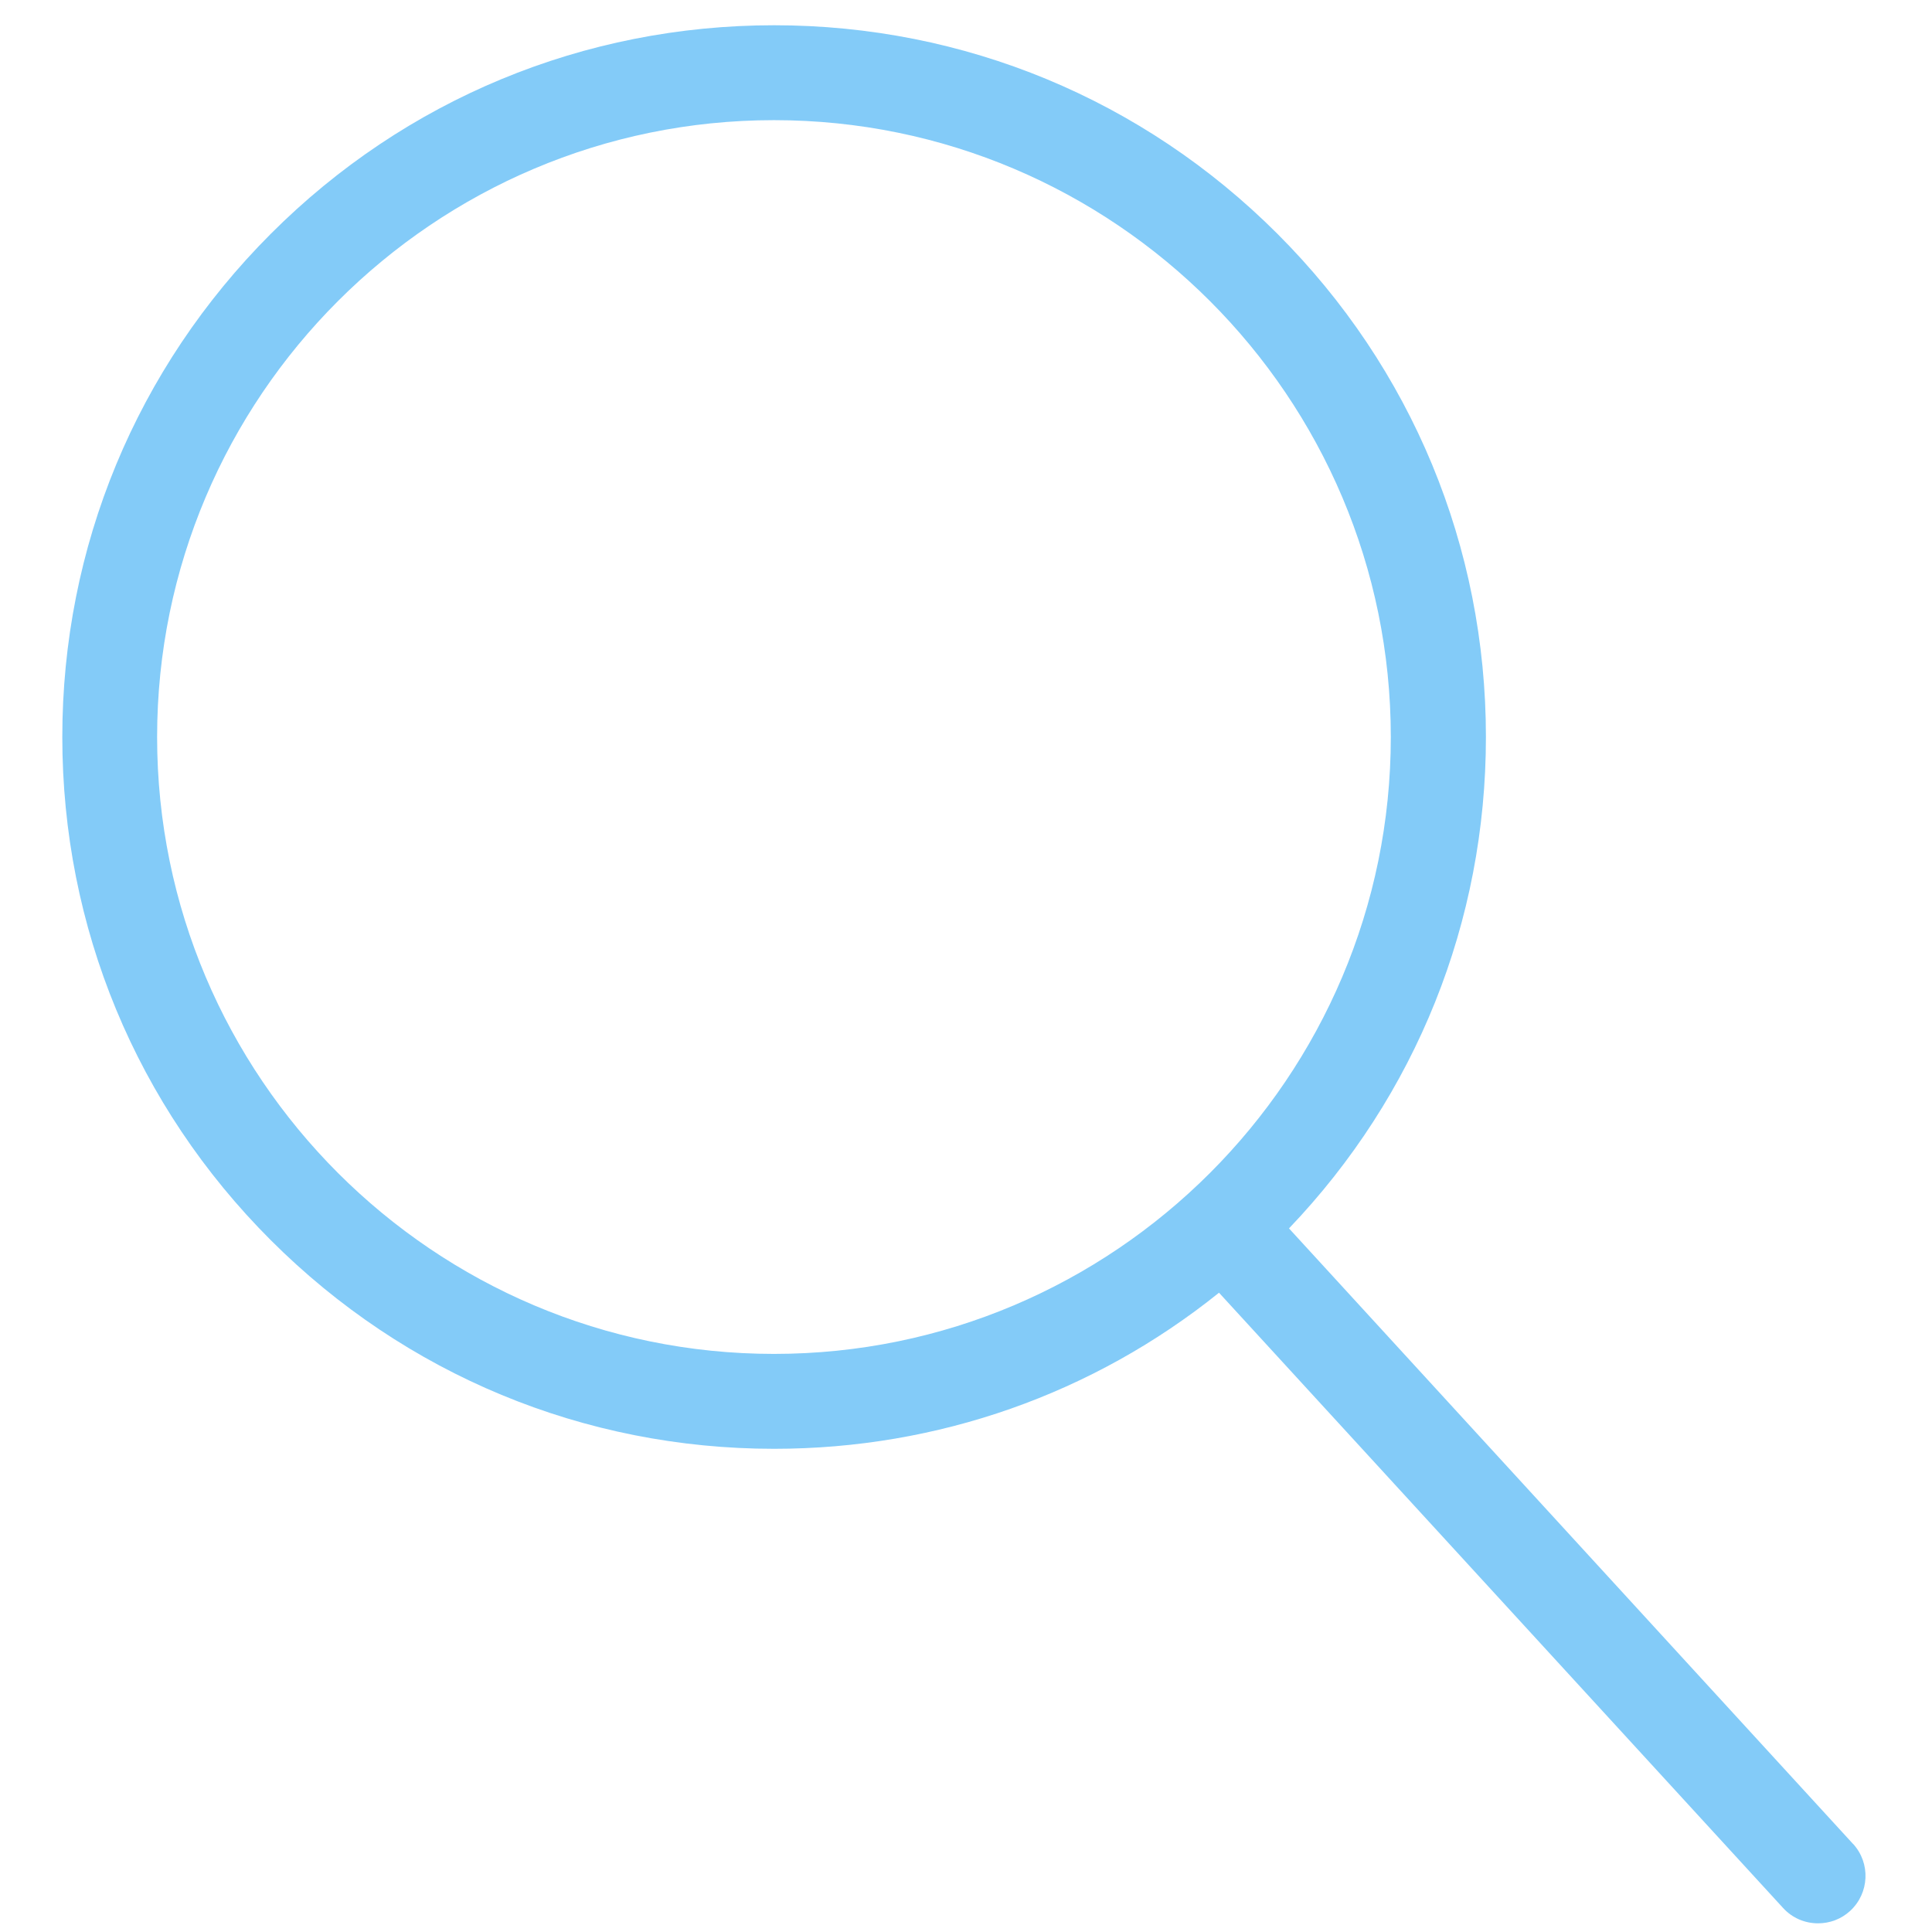
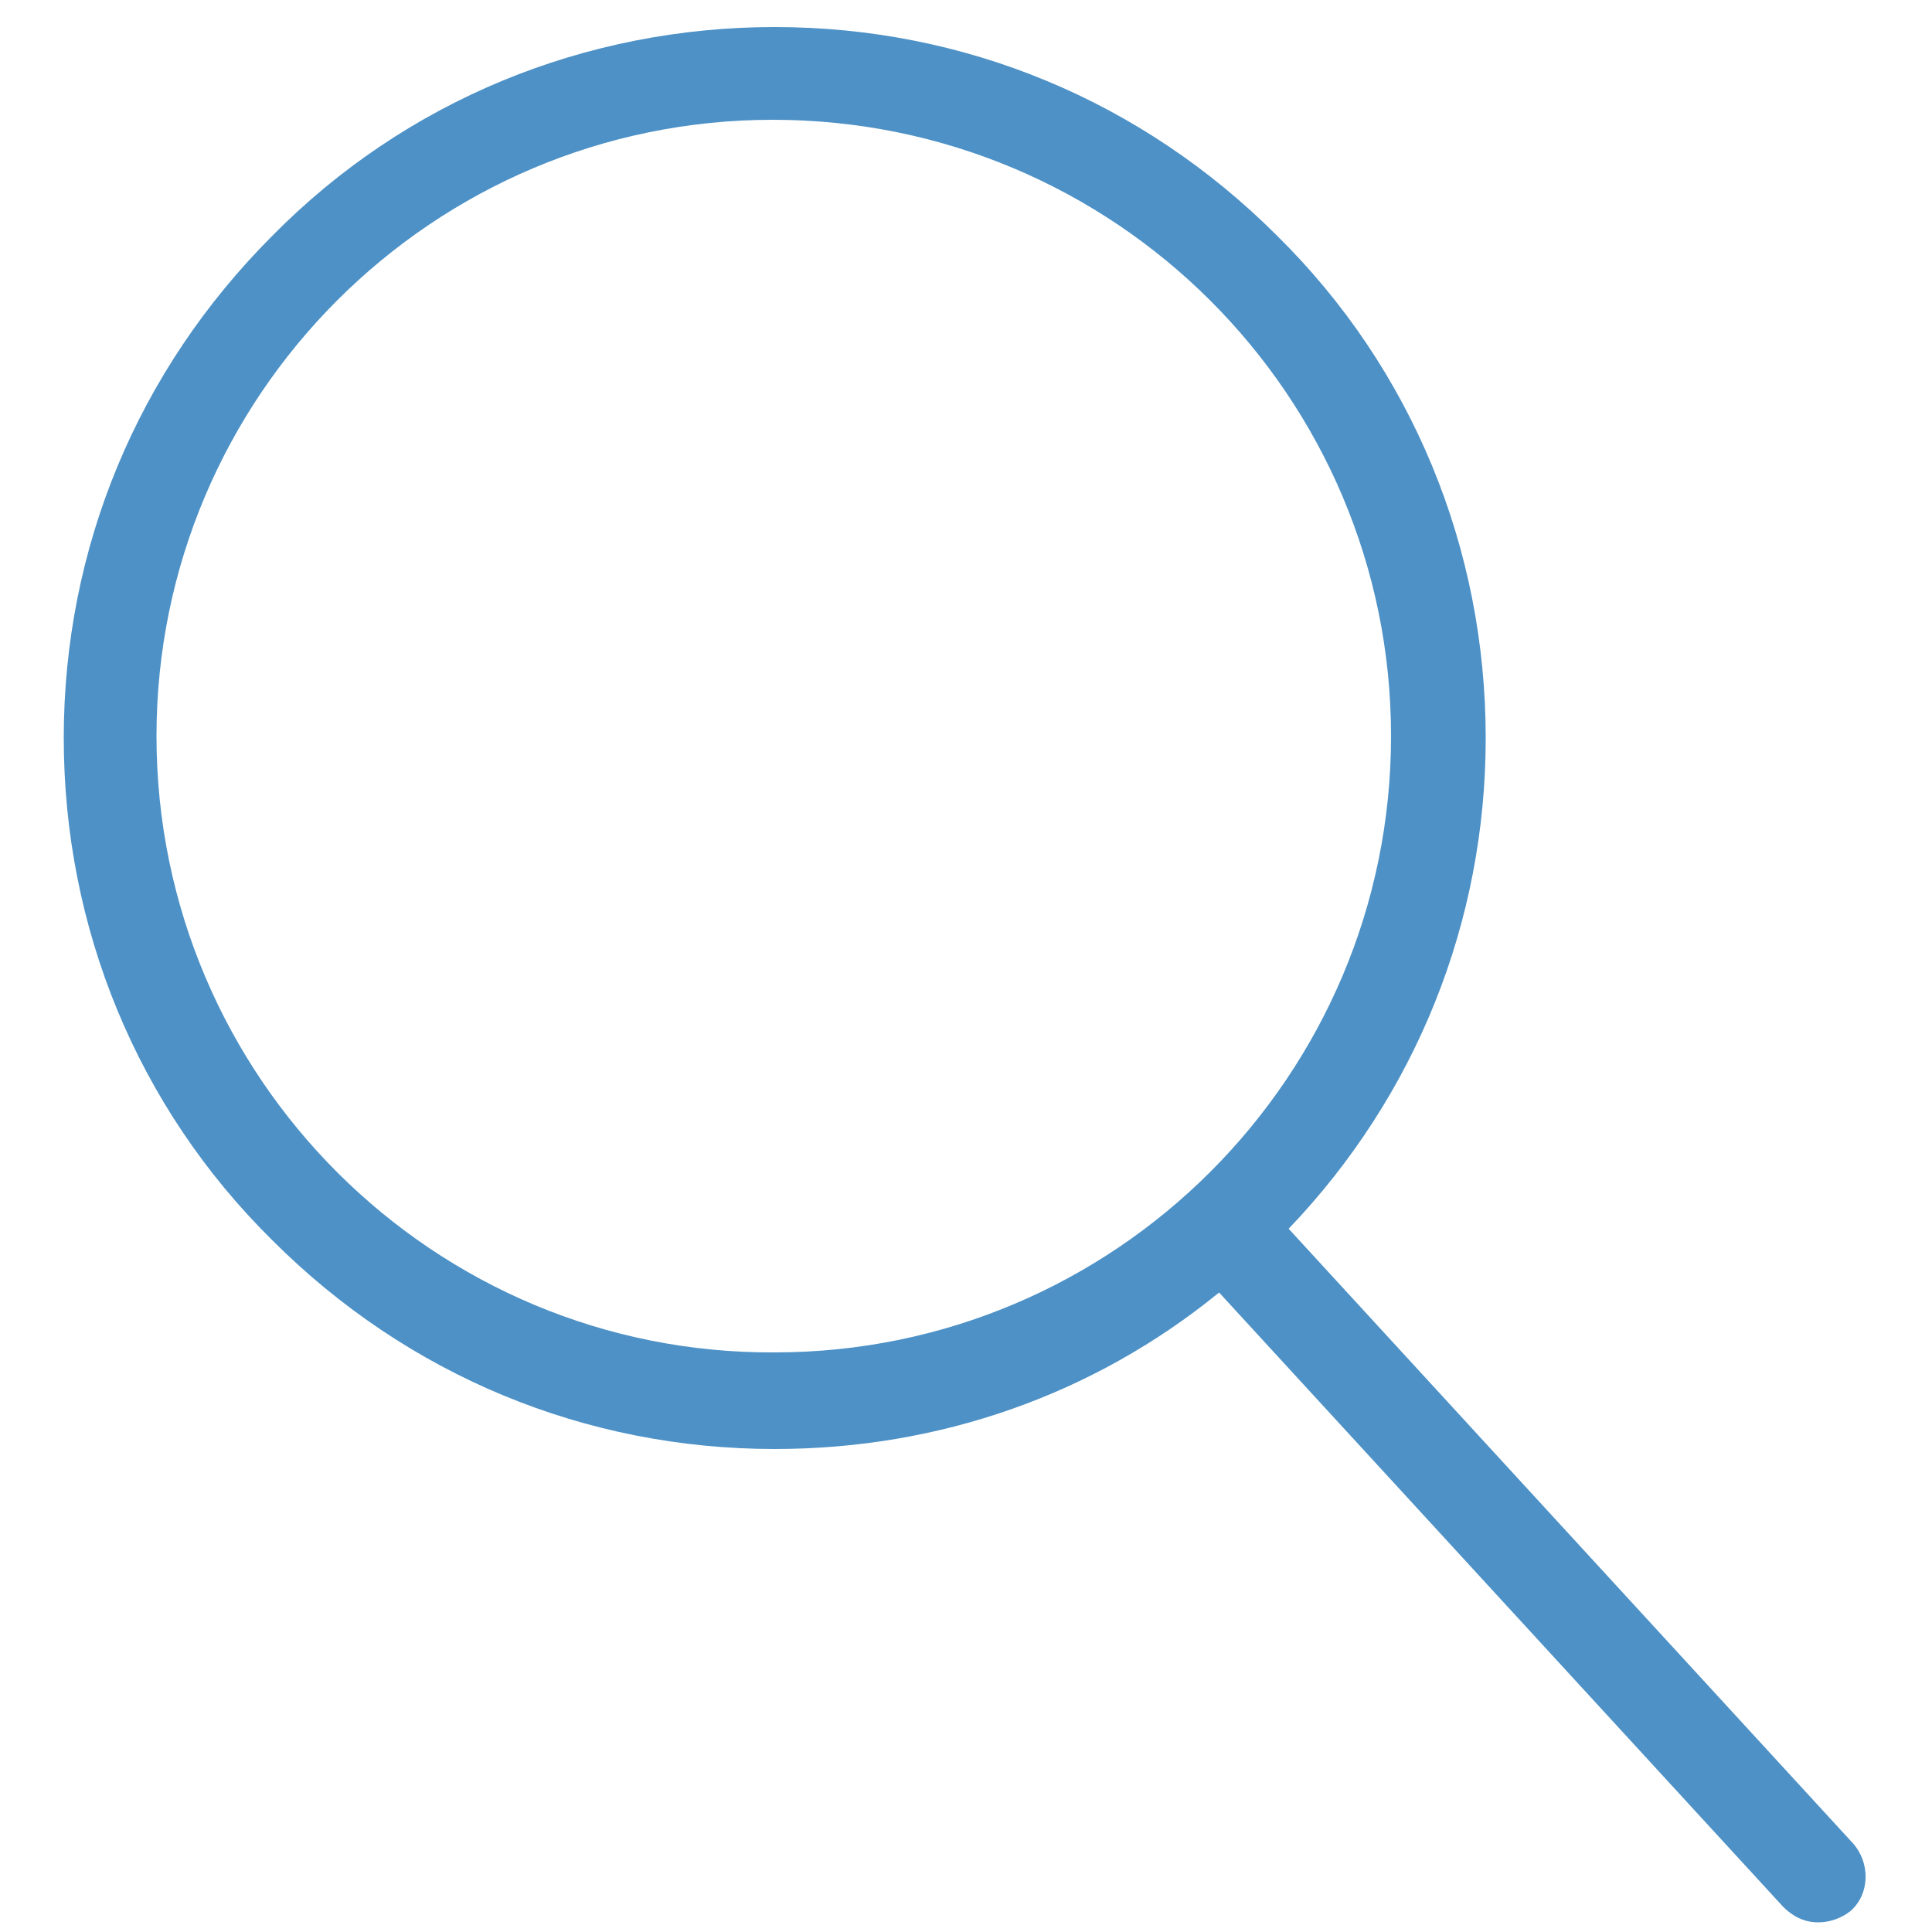
- <svg xmlns="http://www.w3.org/2000/svg" version="1.1" id="Layer_1" x="0px" y="0px" width="100px" height="100px" viewBox="0 0 100 100" enable-background="new 0 0 100 100" xml:space="preserve">
-   <path fill="#83CBF8" d="M95.908,95.436l-29.19-31.854c6.576-6.879,10.193-15.878,10.193-25.434c0-9.839-3.833-19.092-10.794-26.048  c-6.96-6.956-16.209-10.793-26.05-10.793c-9.839,0-19.092,3.833-26.048,10.793C7.063,19.061,3.225,28.309,3.225,38.148  S7.058,57.24,14.019,64.195C20.98,71.152,30.228,74.99,40.067,74.99c8.479,0,16.514-2.846,23.029-8.079l29.195,31.844  c0.484,0.532,1.143,0.796,1.813,0.796c0.596,0,1.189-0.211,1.66-0.643c0.998-0.922,1.064-2.471,0.152-3.469L95.908,95.436z   M8.132,38.148c0-17.605,14.324-31.929,31.93-31.929c17.603,0,31.926,14.324,31.926,31.929c0,17.606-14.323,31.93-31.926,31.93  C22.457,70.078,8.132,55.754,8.132,38.148" />
+ <svg xmlns="http://www.w3.org/2000/svg" version="1.1" id="Layer_1" x="0px" y="0px" viewBox="0 0 100 100" style="enable-background:new 0 0 100 100;" xml:space="preserve">
+   <style type="text/css">
+ 	.st0{fill:#4D91C6;}
+ </style>
+   <path class="st0" d="M95.9,95.4L66.7,63.6c6.6-6.9,10.2-15.9,10.2-25.4c0-9.8-3.8-19.1-10.8-26c-7-7-16.2-10.8-26-10.8  c-9.8,0-19.1,3.8-26,10.8c-7,7-10.8,16.2-10.8,26s3.8,19.1,10.8,26c7,7,16.2,10.8,26,10.8c8.5,0,16.5-2.8,23-8.1l29.2,31.8  c0.5,0.5,1.1,0.8,1.8,0.8c0.6,0,1.2-0.2,1.7-0.6C96.8,98,96.8,96.4,95.9,95.4L95.9,95.4z M8.1,38.1c0-17.6,14.3-31.9,31.9-31.9  C57.7,6.2,72,20.5,72,38.1c0,17.6-14.3,31.9-31.9,31.9C22.5,70.1,8.1,55.8,8.1,38.1" />
</svg>
